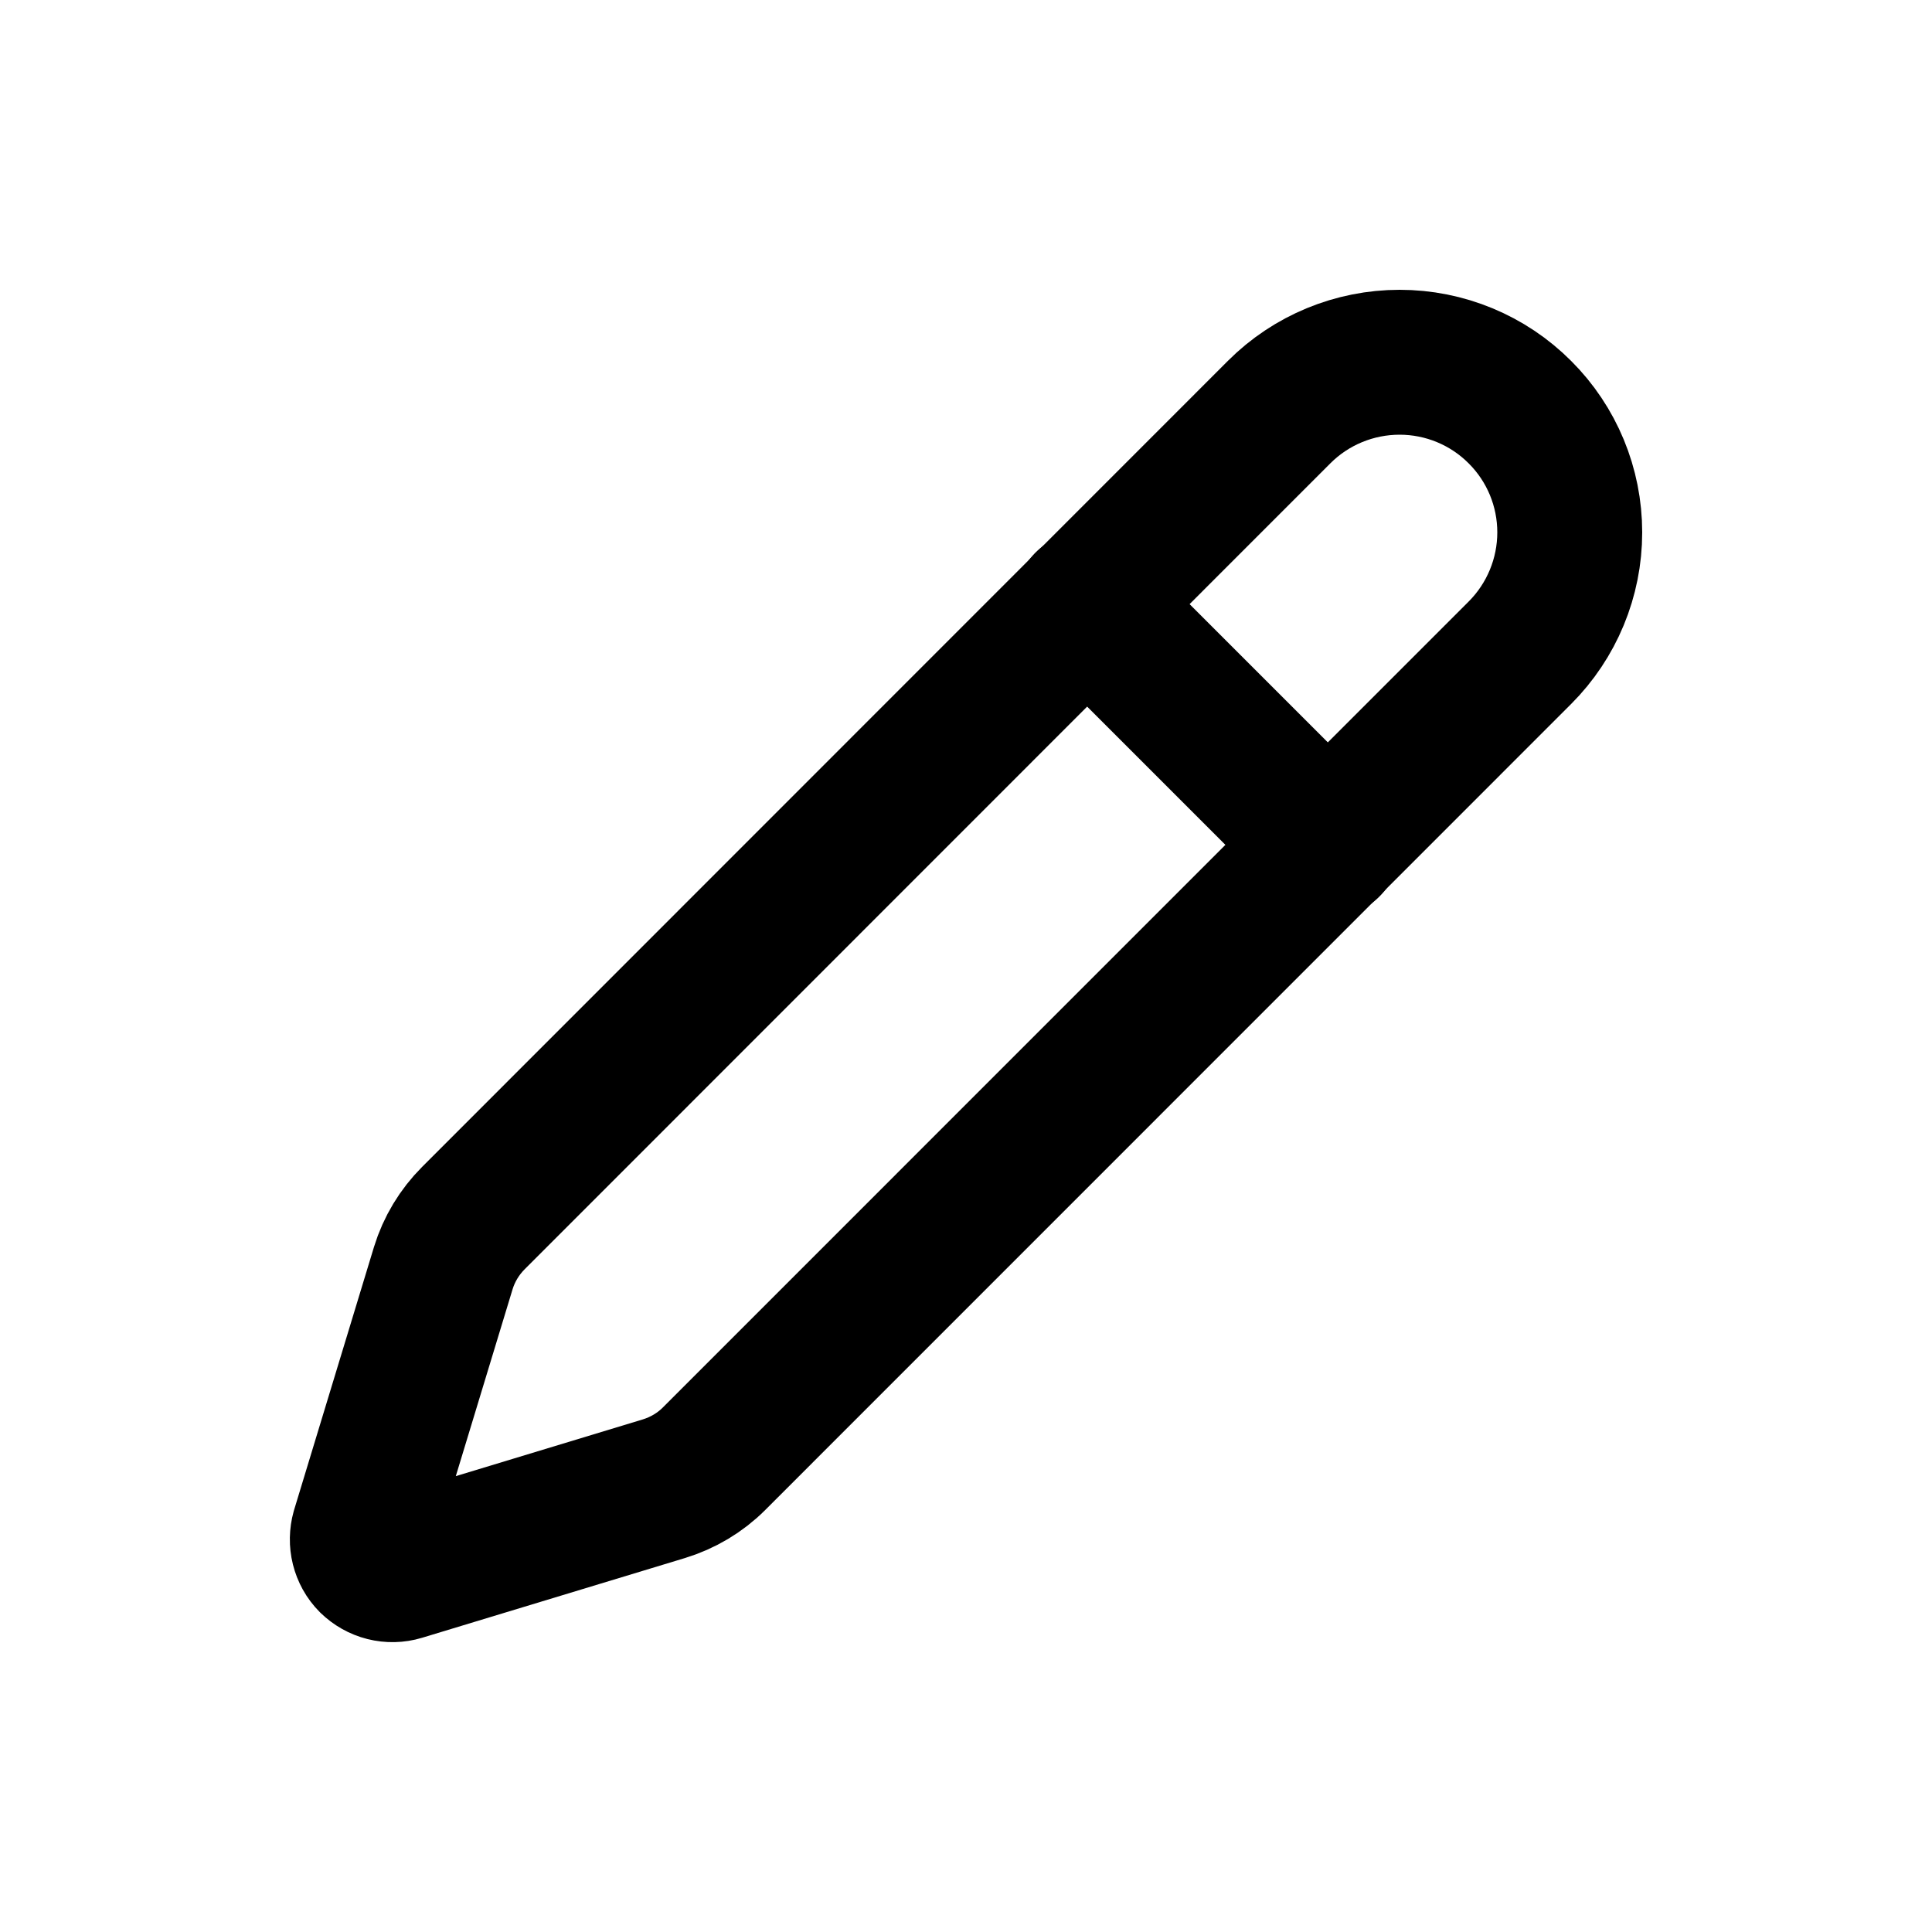
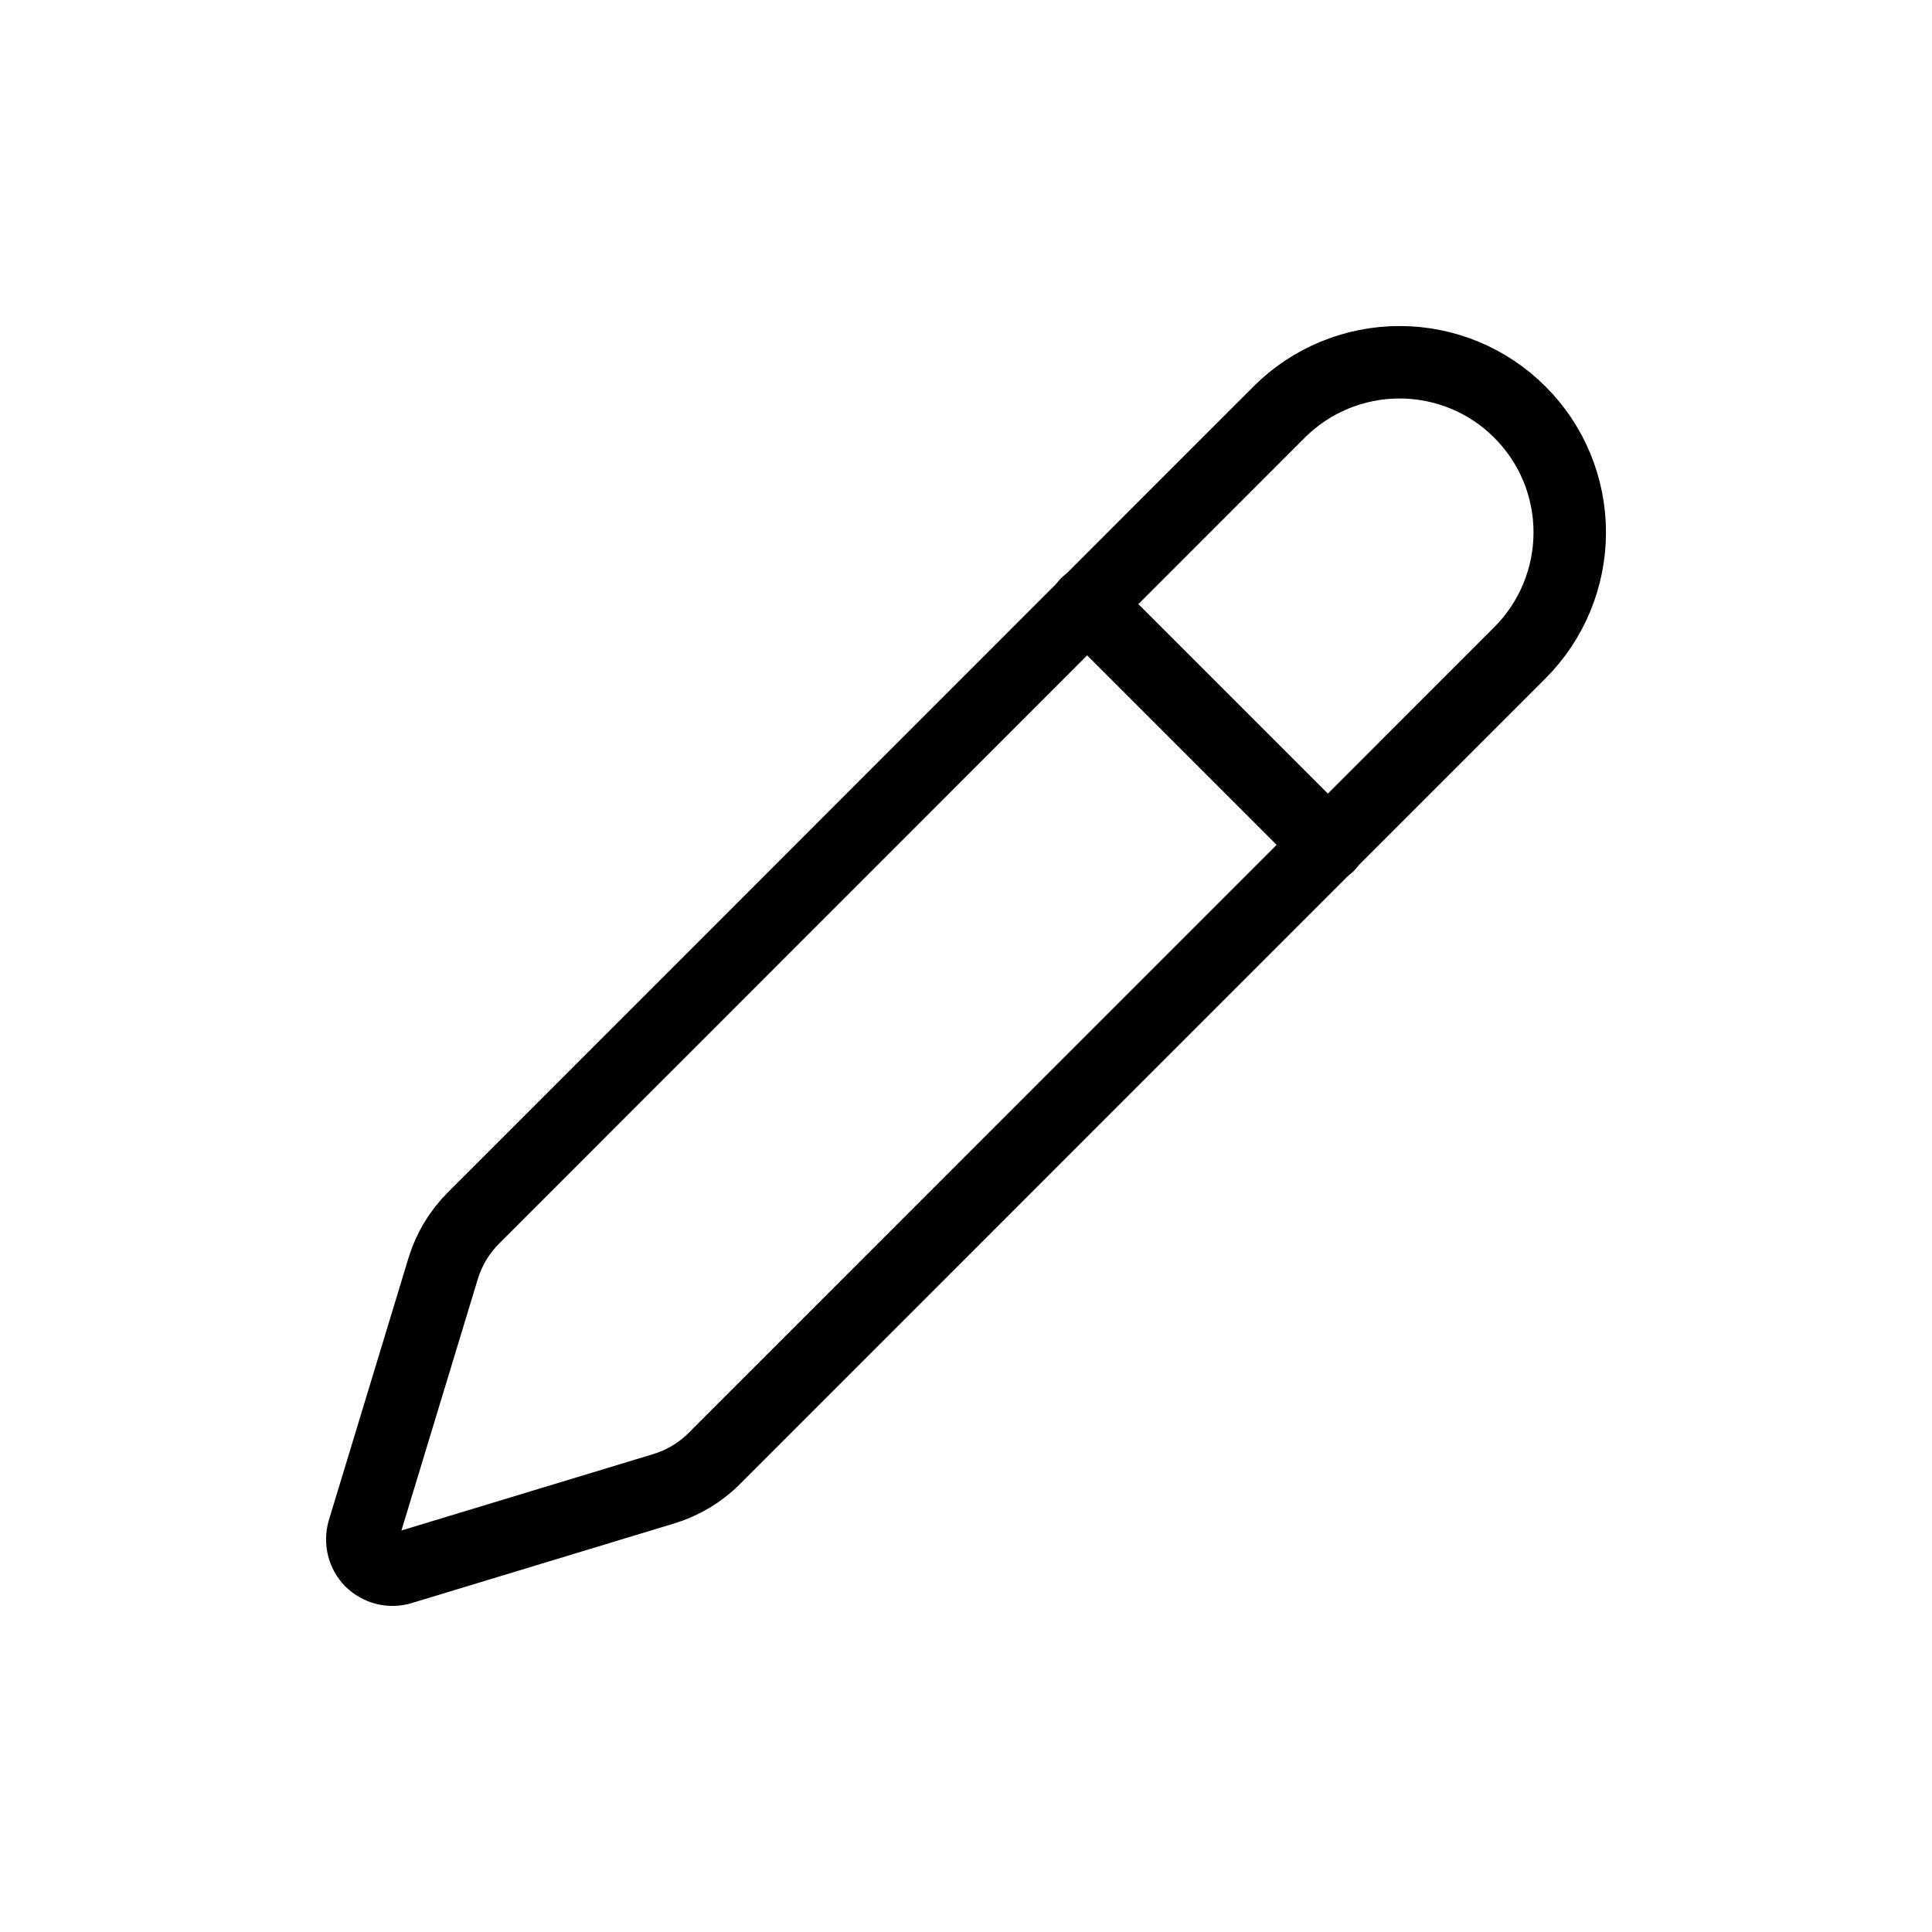
<svg xmlns="http://www.w3.org/2000/svg" width="16" height="16" viewBox="0 0 16 16" fill="none">
-   <path d="M12.587 5.406C12.851 5.142 13 4.783 13 4.409C13 4.035 12.852 3.677 12.587 3.413C12.323 3.148 11.964 3 11.591 3C11.217 3 10.858 3.148 10.594 3.412L3.921 10.087C3.805 10.203 3.719 10.345 3.671 10.502L3.01 12.678C2.998 12.721 2.997 12.767 3.008 12.811C3.019 12.855 3.041 12.895 3.073 12.927C3.105 12.958 3.145 12.981 3.189 12.992C3.233 13.003 3.279 13.002 3.322 12.989L5.498 12.329C5.655 12.281 5.798 12.196 5.913 12.081L12.587 5.406Z" stroke="black" stroke-width="1.2" stroke-linecap="round" stroke-linejoin="round" />
-   <path d="M9 5L11 7" stroke="black" stroke-width="1.2" stroke-linecap="round" stroke-linejoin="round" />
+   <path d="M12.587 5.406C12.851 5.142 13 4.783 13 4.409C13 4.035 12.852 3.677 12.587 3.413C12.323 3.148 11.964 3 11.591 3C11.217 3 10.858 3.148 10.594 3.412L3.921 10.087C3.805 10.203 3.719 10.345 3.671 10.502L3.01 12.678C2.998 12.721 2.997 12.767 3.008 12.811C3.019 12.855 3.041 12.895 3.073 12.927C3.105 12.958 3.145 12.981 3.189 12.992C3.233 13.003 3.279 13.002 3.322 12.989L5.498 12.329C5.655 12.281 5.798 12.196 5.913 12.081L12.587 5.406Z" stroke="black" stroke-width="0.6" stroke-linecap="round" stroke-linejoin="round" />
+   <path d="M9 5L11 7" stroke="black" stroke-width="0.6" stroke-linecap="round" stroke-linejoin="round" />
</svg>
